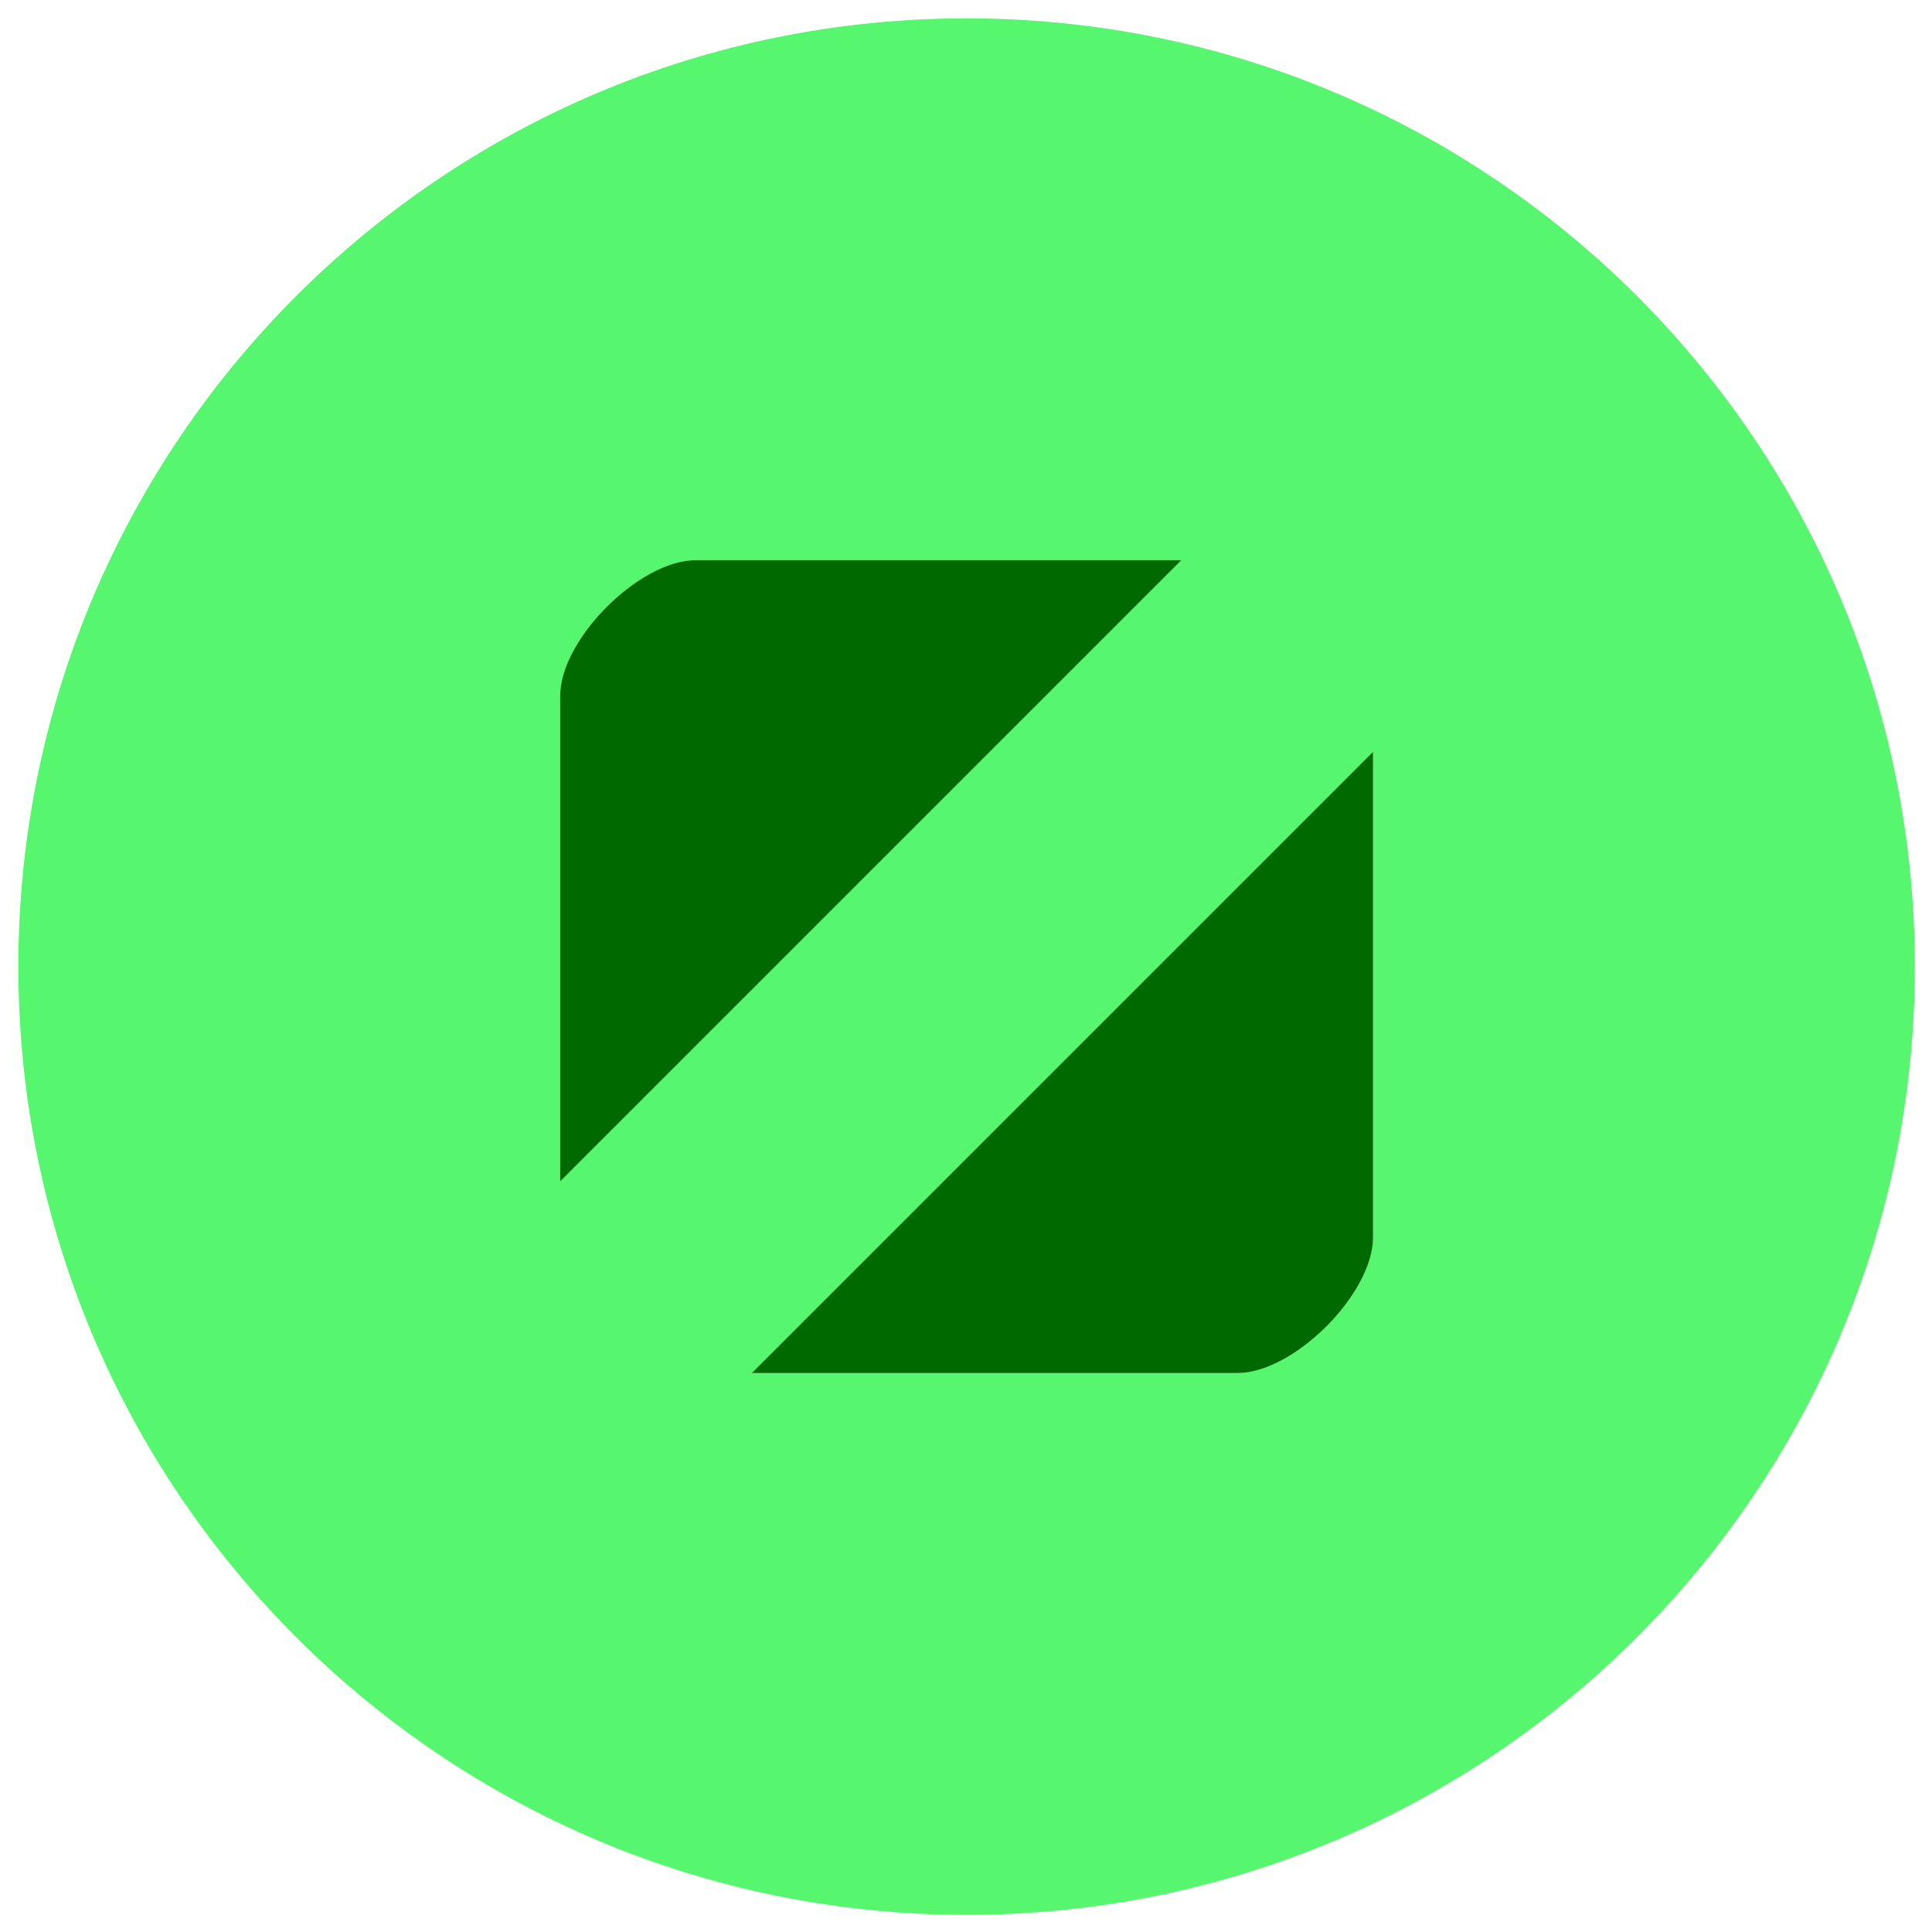
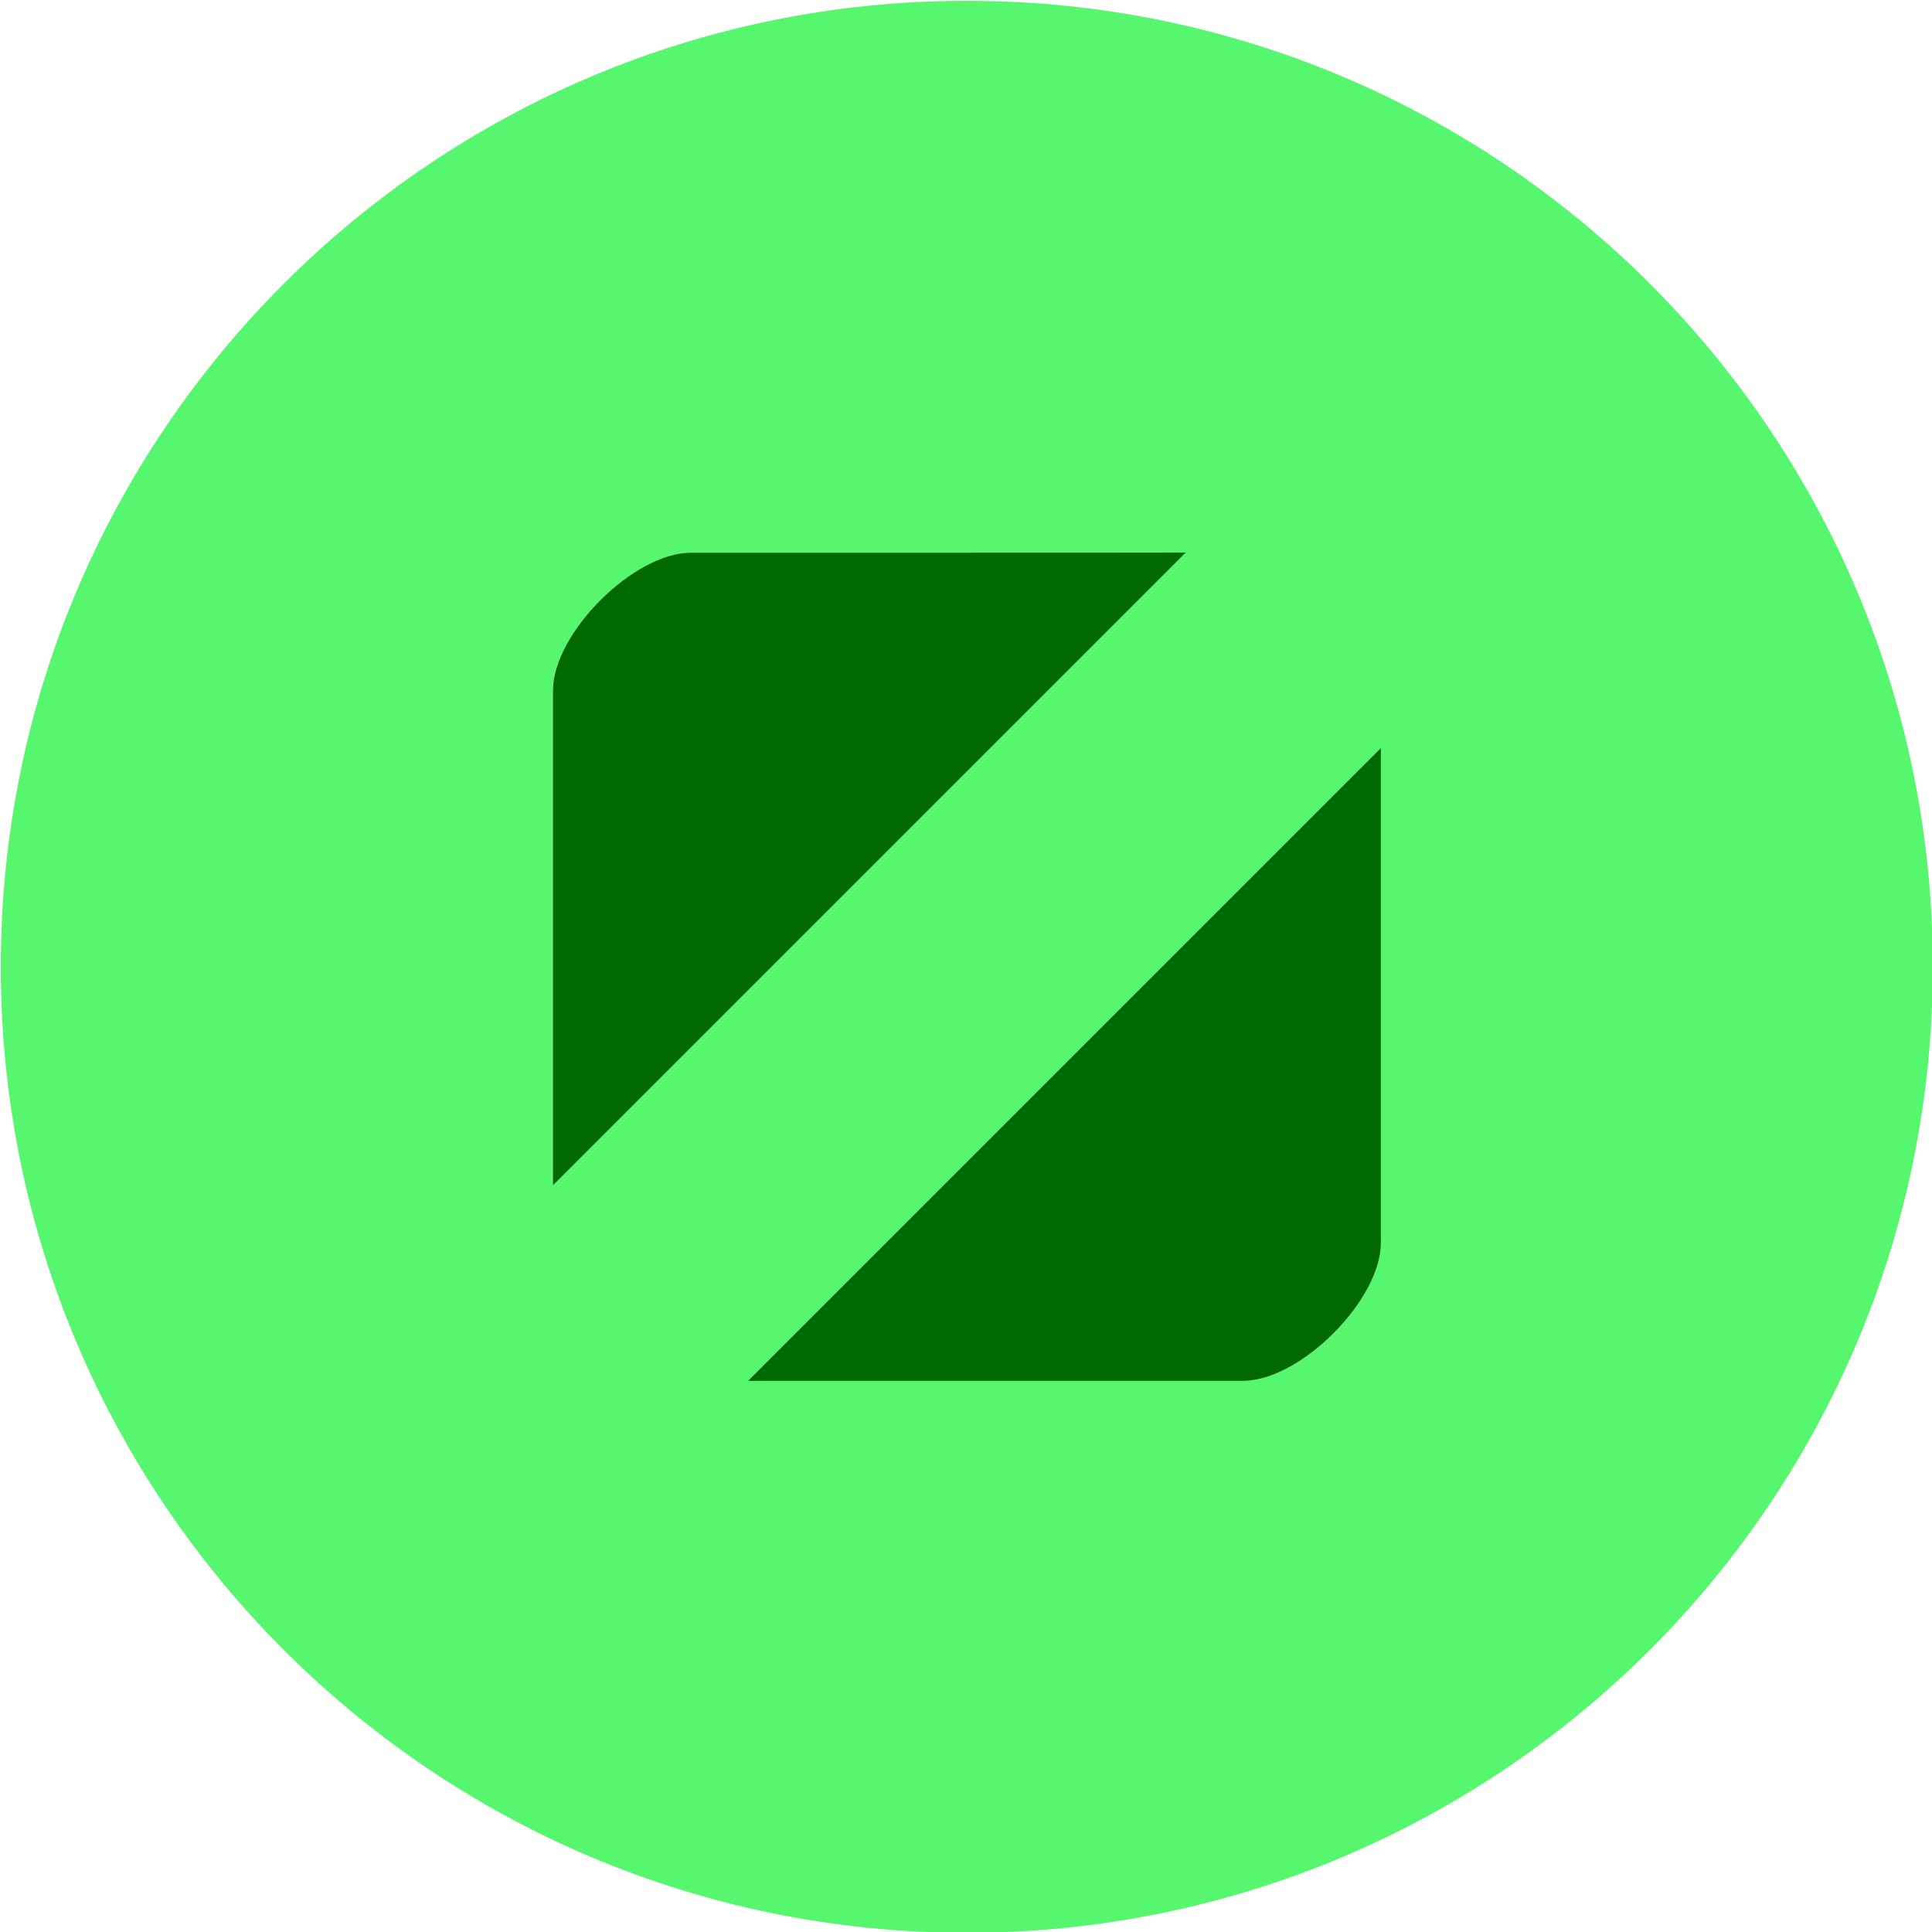
- <svg xmlns="http://www.w3.org/2000/svg" width="16" height="16">
-   <path style="fill:#56F66E;" d="M8.005,0.152c-4.337,0-7.853,3.516-7.853,7.853c0,4.337,3.516,7.853,7.853,7.853   c4.337,0,7.853-3.516,7.853-7.853C15.858,3.668,12.342,0.152,8.005,0.152z M4.639,5.761c0-0.466,0.656-1.122,1.122-1.122h4.023   L4.639,9.784V5.761z M11.371,10.249c0,0.466-0.656,1.122-1.122,1.122H6.226l5.145-5.145V10.249z" />
-   <path style="fill:#006A00;" d="M10.249,11.371c0.466,0,1.122-0.656,1.122-1.122V6.226l-5.145,5.145H10.249z" />
-   <path style="fill:#006A00;" d="M5.761,4.639c-0.466,0-1.122,0.656-1.122,1.122v4.023l5.145-5.145H5.761z" />
+ <svg xmlns="http://www.w3.org/2000/svg" width="12" height="12">
+   <path style="fill:#56F66E;" d="M6.005,0.005c-3.313,0-6,2.686-6,6s2.686,6,6,6s6-2.686,6-6S9.319,0.005,6.005,0.005z M3.433,4.291  c0-0.356,0.501-0.857,0.857-0.857h3.073L3.433,7.364V4.291z M8.577,7.72c0,0.356-0.501,0.857-0.857,0.857H4.646l3.931-3.931V7.72z" />
+   <path style="fill:#006A00;" d="M7.72,8.577c0.356,0,0.857-0.501,0.857-0.857V4.646L4.646,8.577H7.72z" />
+   <path style="fill:#006A00;" d="M4.291,3.433c-0.356,0-0.857,0.501-0.857,0.857v3.073l3.931-3.931  C7.364,3.433,4.291,3.433,4.291,3.433z" />
</svg>
